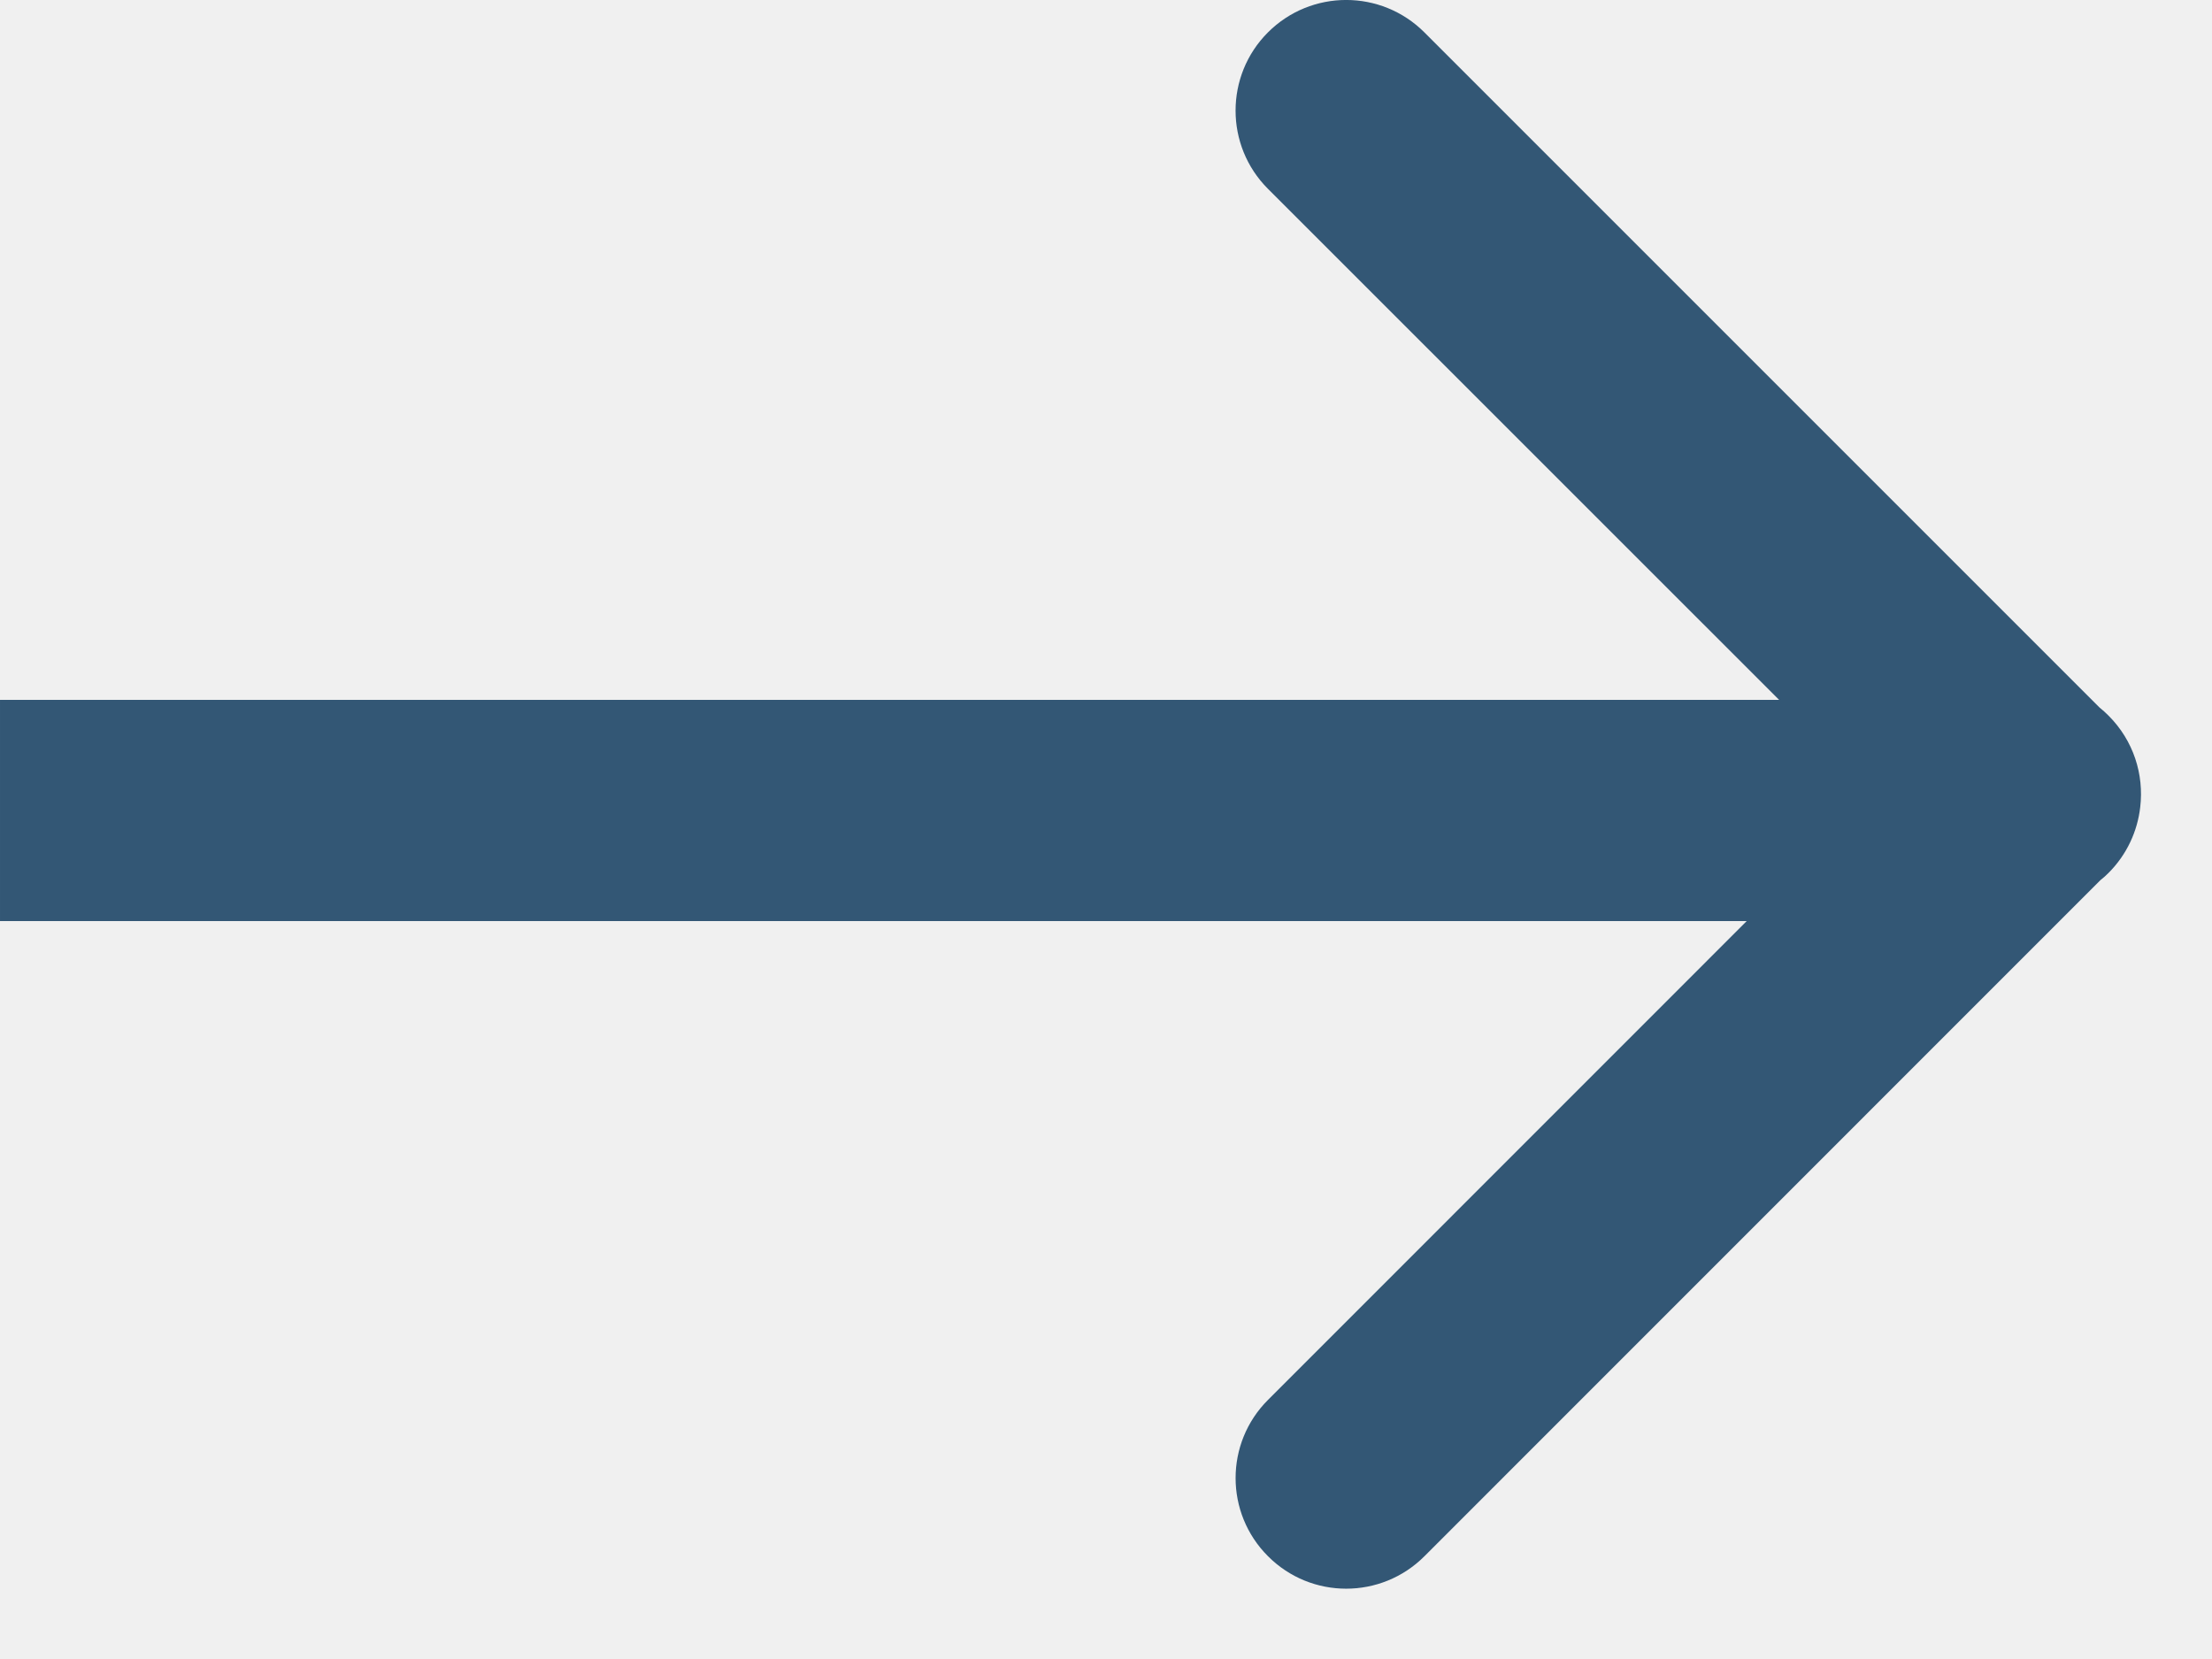
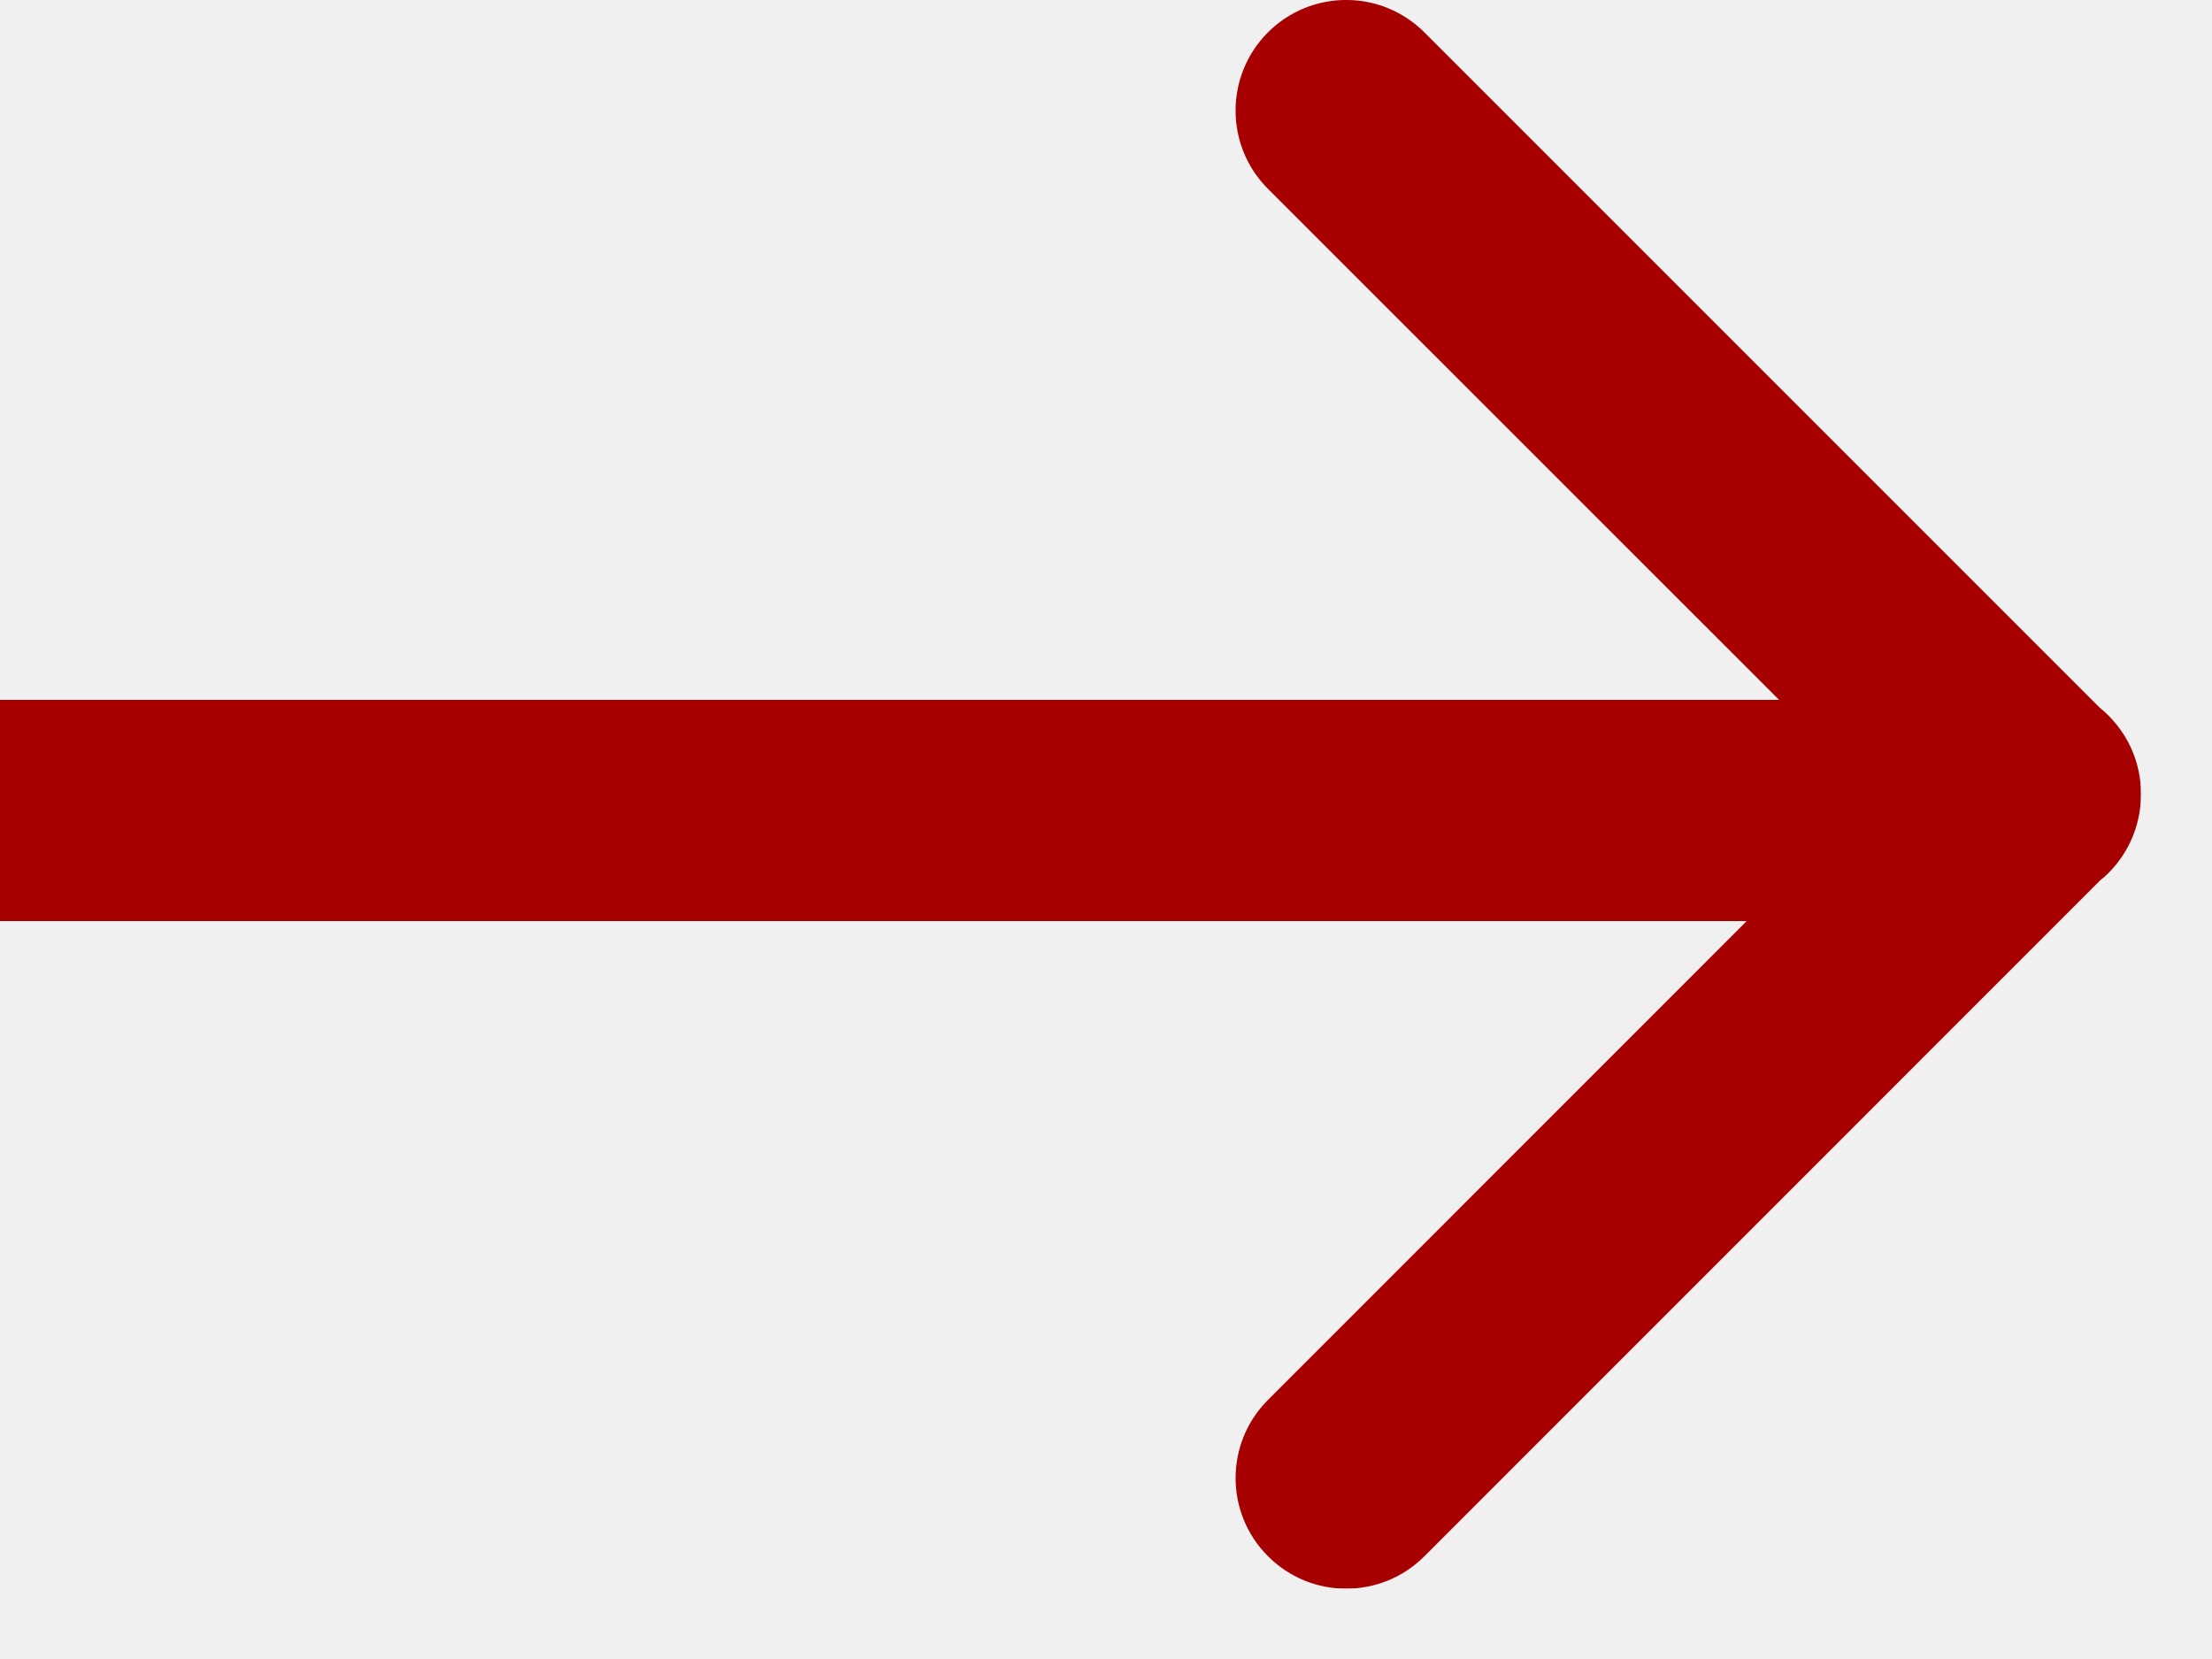
<svg xmlns="http://www.w3.org/2000/svg" width="20" height="15" viewBox="0 0 20 15" fill="none">
-   <g clip-path="url(#clip0_6_2322)">
-     <path fill-rule="evenodd" clip-rule="evenodd" d="M12.879 0.293C12.488 -0.098 11.855 -0.098 11.464 0.293C11.074 0.683 11.074 1.317 11.464 1.707L16.086 6.328H2.93539e-05V8.328H15.793L11.465 12.657C11.074 13.047 11.074 13.681 11.465 14.071C11.855 14.462 12.488 14.462 12.879 14.071L18.991 7.958C19.017 7.938 19.041 7.916 19.064 7.893C19.231 7.726 19.326 7.515 19.351 7.298C19.386 7.003 19.291 6.697 19.065 6.471C19.039 6.444 19.011 6.42 18.983 6.397L12.879 0.293Z" fill="#335775" />
+   <g clip-path="url(#clip0_16_8)">
+     <mask id="mask0_16_8" style="mask-type:luminance" maskUnits="userSpaceOnUse" x="0" y="0" width="20" height="15">
+       <path d="M19.358 0H0V14.364H19.358V0Z" fill="white" />
+     </mask>
+     <g mask="url(#mask0_16_8)">
+       <path fill-rule="evenodd" clip-rule="evenodd" d="M12.879 0.293C12.488 -0.098 11.855 -0.098 11.464 0.293C11.074 0.683 11.074 1.317 11.464 1.707L16.086 6.328H0V8.328H15.793L11.465 12.657C11.074 13.047 11.074 13.681 11.465 14.071C11.855 14.462 12.488 14.462 12.879 14.071L18.991 7.958C19.017 7.938 19.041 7.916 19.064 7.893C19.231 7.726 19.326 7.515 19.351 7.298C19.386 7.003 19.291 6.697 19.065 6.471C19.039 6.444 19.011 6.42 18.983 6.397L12.879 0.293Z" fill="#A70000" />
+     </g>
  </g>
  <defs>
-     <clipPath id="clip0_6_2322">
-       <rect width="19.358" height="14.364" fill="white" />
+     <clipPath id="clip0_16_8">
+       <rect width="20" height="15" fill="white" />
    </clipPath>
  </defs>
</svg>
